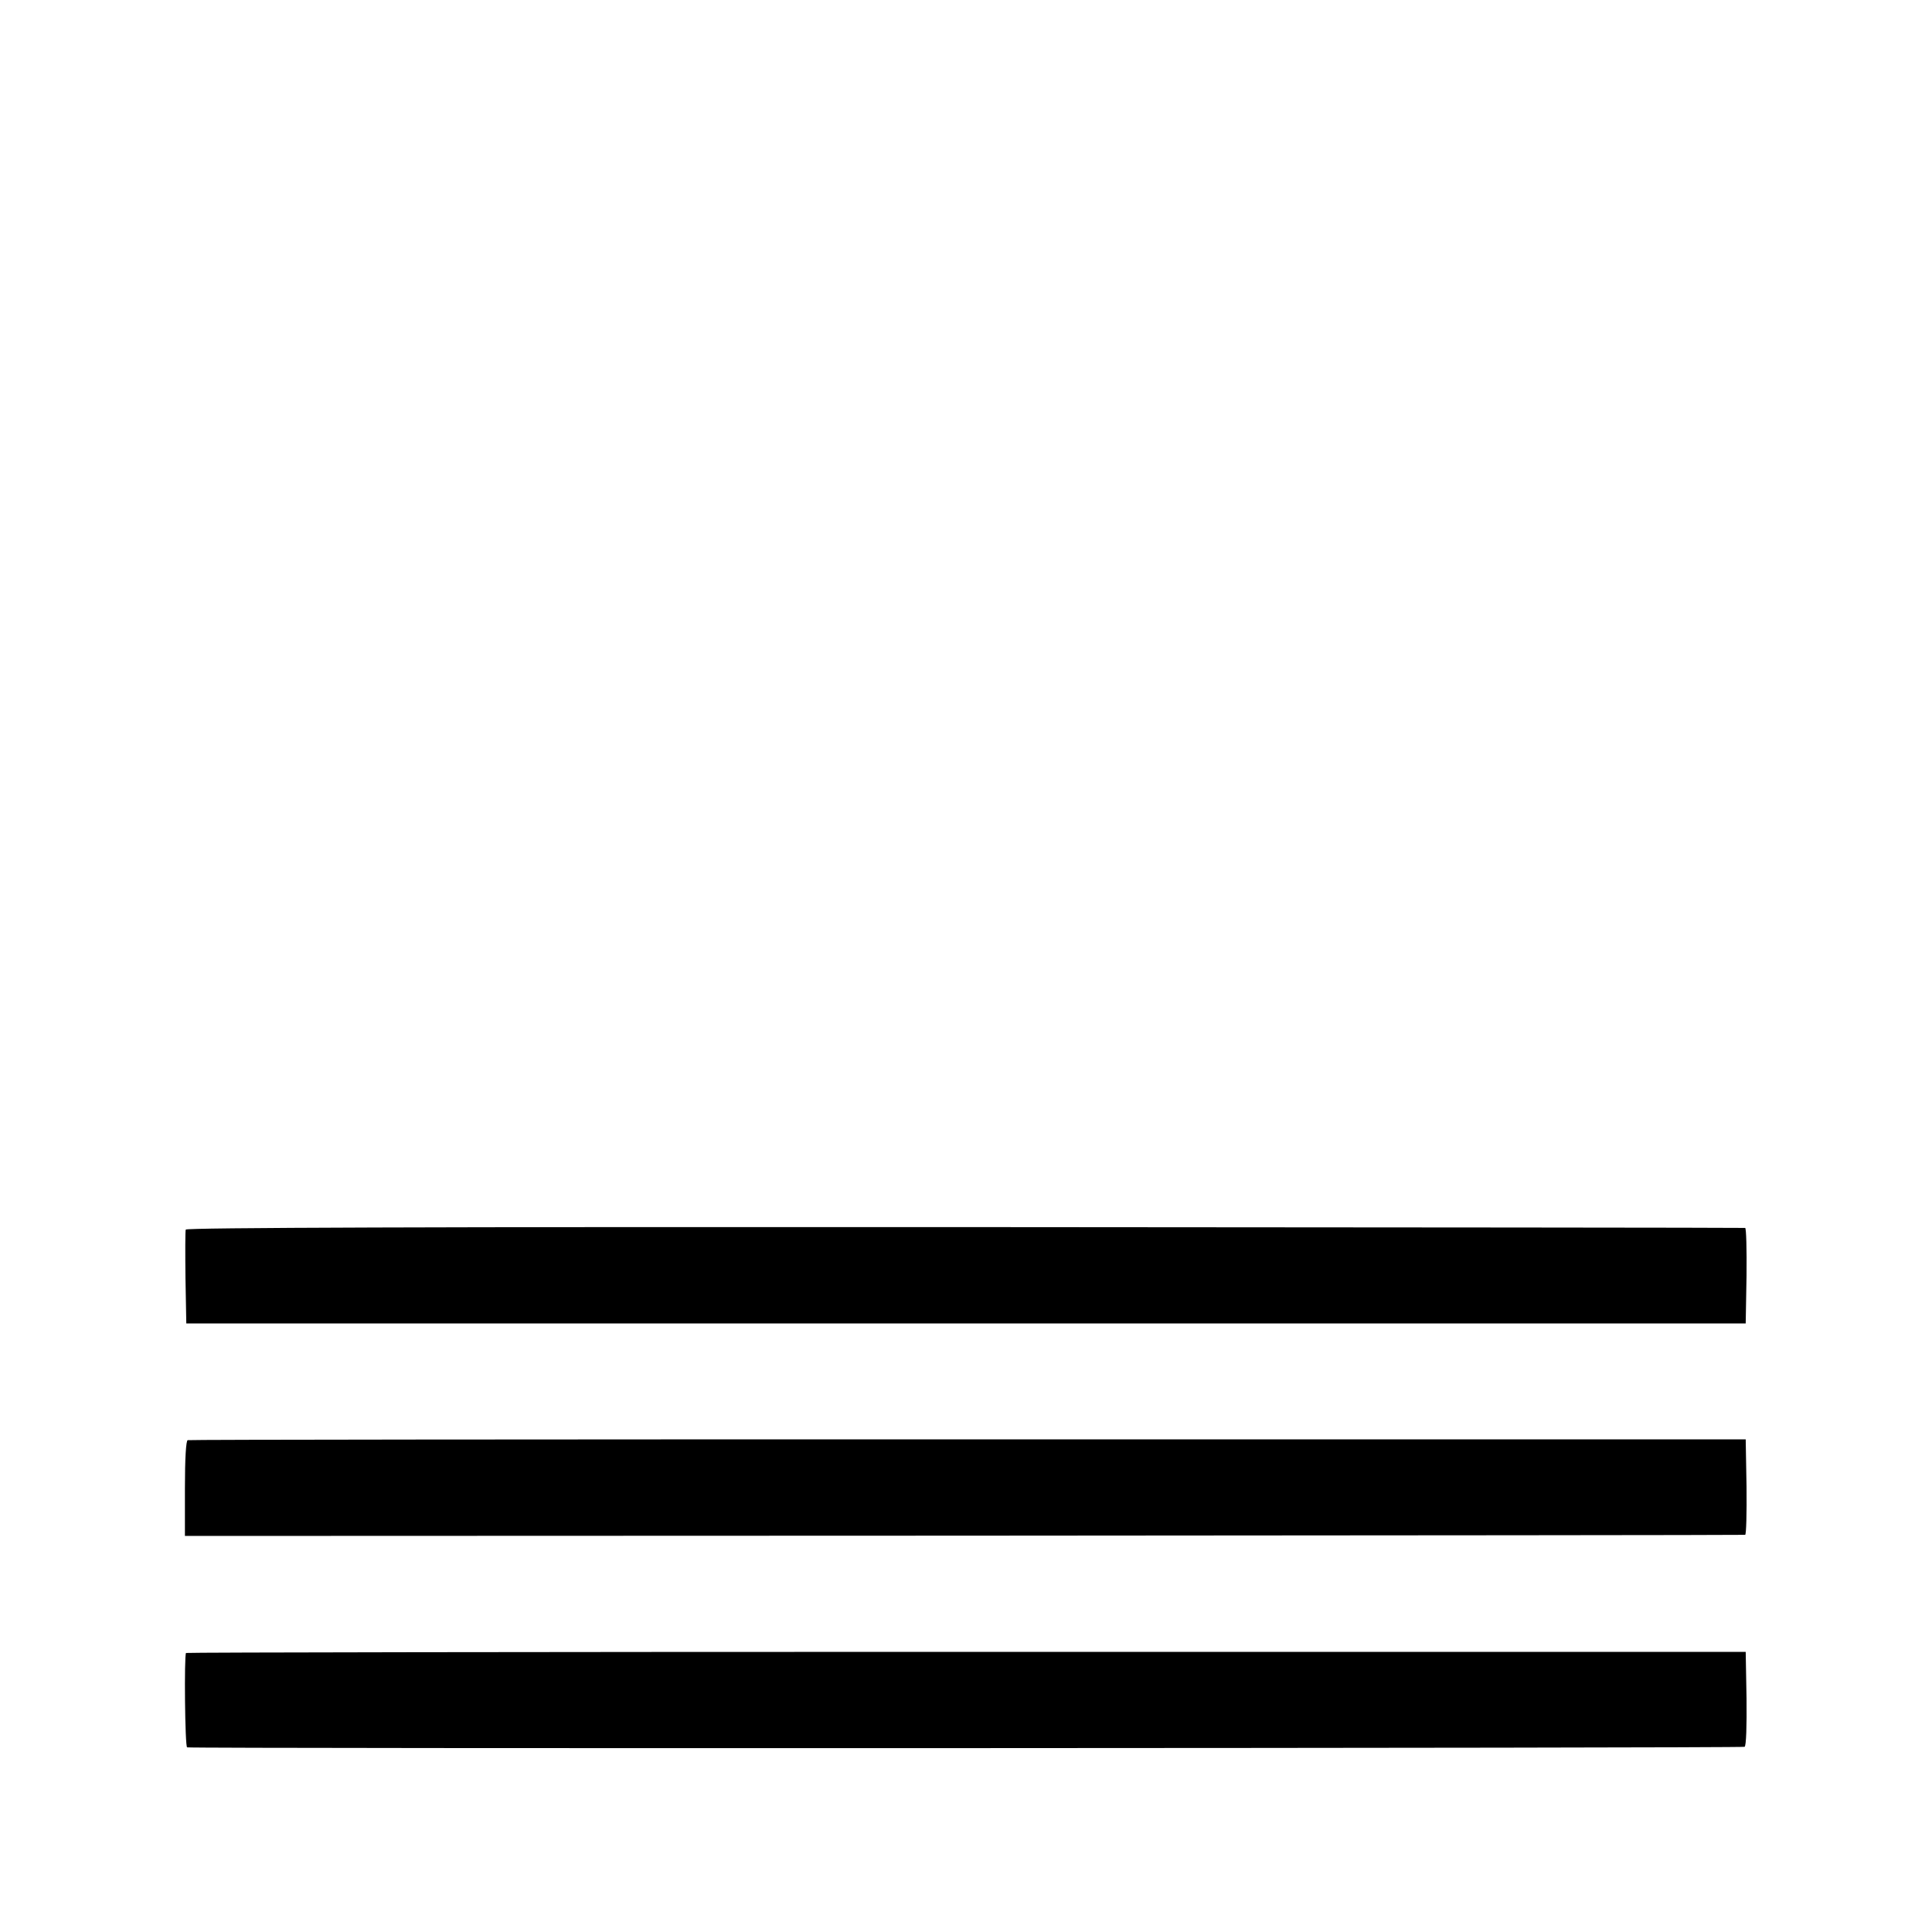
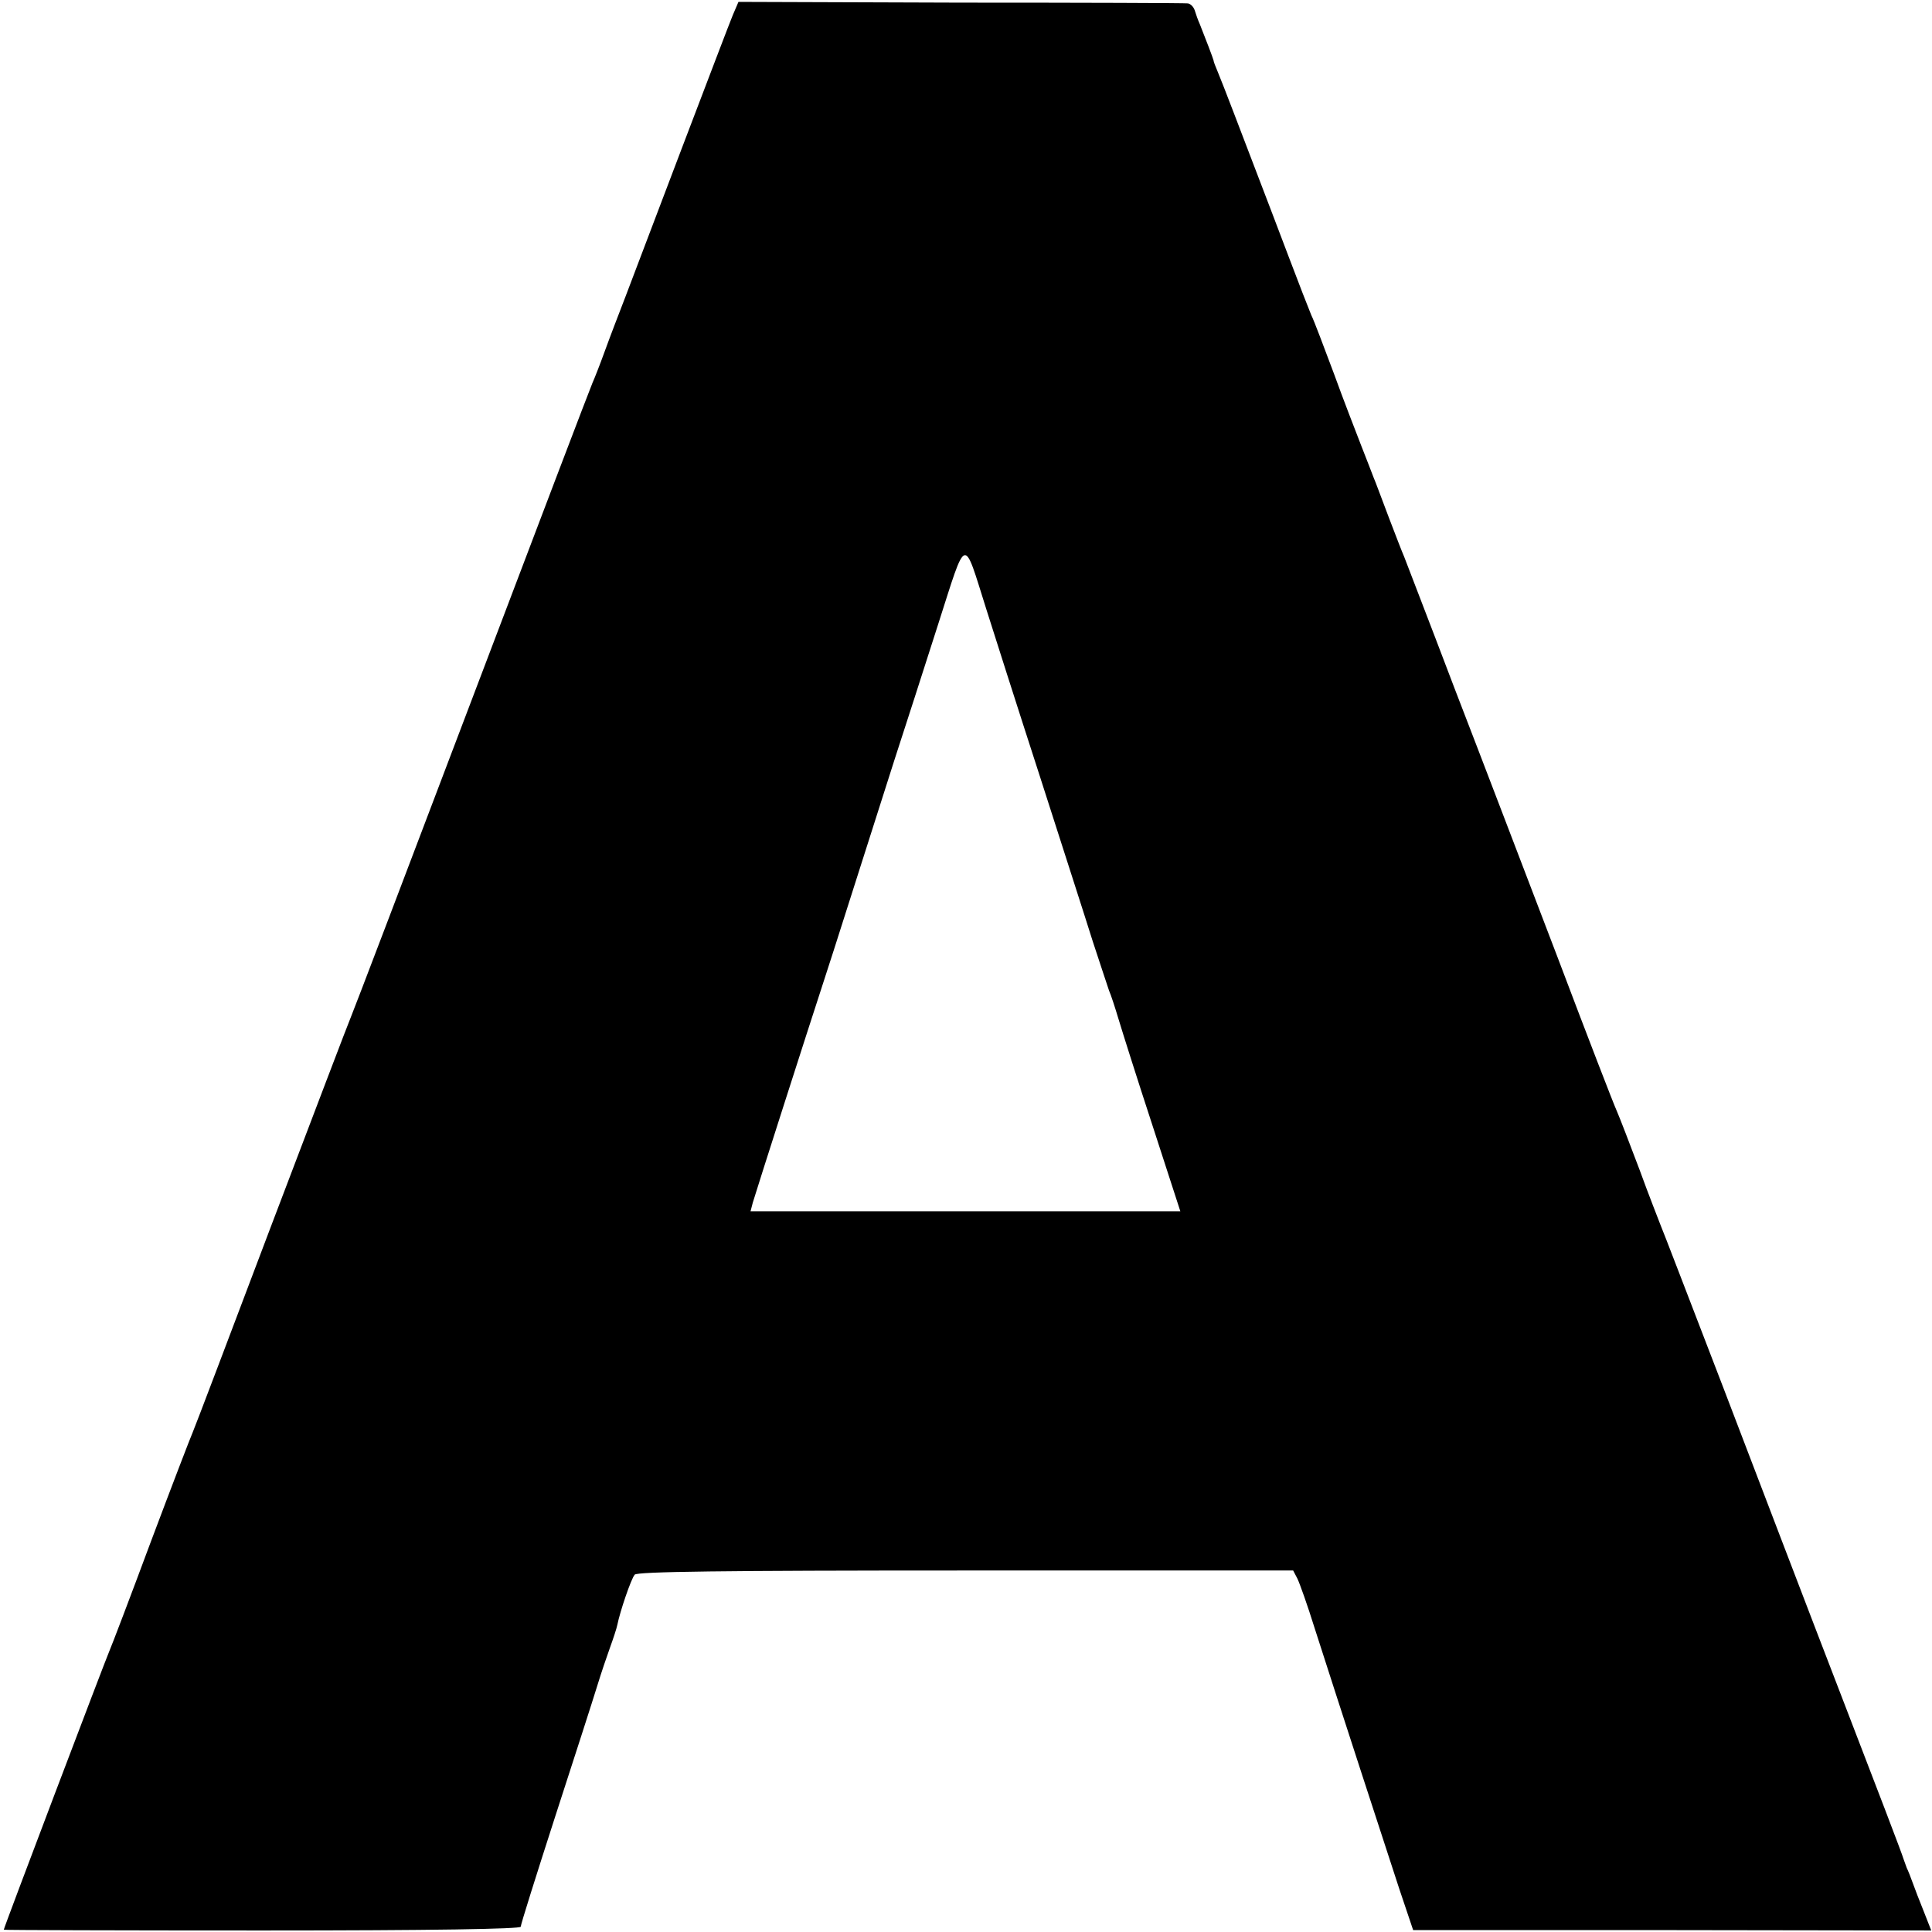
- <svg xmlns="http://www.w3.org/2000/svg" version="1.0" width="700pt" height="700pt" viewBox="0 0 700 700" preserveAspectRatio="xMidYMid meet">
-   <g transform="translate(0,700) scale(0.1,-0.1)" fill="#000000" stroke="none">
-     <path d="M673 2545 c-2 -6 -2 -85 -1 -175 l3 -165 2825 0 2825 0 3 173 c1 94 -1 173 -5 173 -5 1 -1276 2 -2827 3 -1941 1 -2820 -2 -2823 -9z" />
-     <path d="M680 1782 c-6 -2 -10 -65 -10 -175 l0 -172 2823 1 c1552 1 2825 2 2830 3 4 0 6 79 5 174 l-3 172 -2817 0 c-1549 0 -2822 -1 -2828 -3z" />
-     <path d="M674 1011 c-7 -8 -4 -341 4 -342 27 -5 5636 -3 5643 2 6 3 8 78 7 175 l-3 169 -2823 0 c-1553 0 -2826 -2 -2828 -4z" />
+ <svg xmlns="http://www.w3.org/2000/svg" version="1.0" width="512pt" height="512pt" viewBox="0 0 512 512" preserveAspectRatio="xMidYMid meet">
+   <g transform="translate(0,512) scale(0.1,-0.1)" fill="#000000" stroke="none">
+     <path d="M1942 5080 c-8 -19 -68 -177 -134 -350 -66 -173 -133 -351 -150 -395 -17 -44 -42 -109 -55 -145 -13 -36 -28 -74 -33 -85 -5 -11 -149 -389 -320 -840 -171 -451 -315 -829 -320 -840 -5 -11 -99 -258 -210 -550 -110 -291 -204 -539 -209 -550 -5 -11 -55 -141 -111 -290 -55 -148 -105 -279 -110 -290 -9 -20 -280 -734 -280 -739 0 -1 308 -2 685 -2 452 0 685 4 685 10 0 6 41 136 91 291 50 154 100 309 111 345 11 36 27 83 35 105 8 22 17 49 19 59 7 35 36 121 46 133 7 8 228 11 877 11 l868 0 11 -21 c6 -12 27 -71 46 -132 66 -206 188 -580 224 -690 l37 -110 687 0 686 -1 -20 51 c-11 27 -24 61 -29 75 -5 14 -12 32 -16 40 -3 8 -7 20 -9 25 -1 6 -74 197 -162 425 -88 228 -230 600 -316 825 -87 226 -161 419 -166 430 -4 11 -30 76 -55 145 -26 69 -53 139 -60 155 -8 17 -79 201 -158 410 -80 209 -202 529 -272 710 -69 182 -130 339 -134 350 -5 11 -23 58 -41 105 -18 47 -35 94 -40 105 -4 11 -19 49 -33 85 -14 36 -47 121 -72 190 -26 69 -52 139 -60 155 -7 17 -34 86 -60 155 -26 69 -62 163 -80 210 -18 47 -47 123 -65 170 -18 47 -37 96 -43 110 -6 14 -11 27 -11 30 -1 5 -22 60 -36 95 -5 11 -11 28 -14 38 -3 9 -11 17 -18 18 -7 1 -278 2 -602 2 l-589 2 -15 -35z m672 -1575 c19 -60 82 -258 141 -440 58 -181 122 -379 141 -440 20 -60 39 -119 43 -130 5 -11 16 -45 25 -75 9 -30 49 -157 90 -282 l74 -228 -570 0 -569 0 6 23 c10 34 154 483 180 562 13 39 51 158 85 265 34 107 84 263 110 345 27 83 79 244 116 360 77 240 66 236 128 40z" />
  </g>
</svg>
